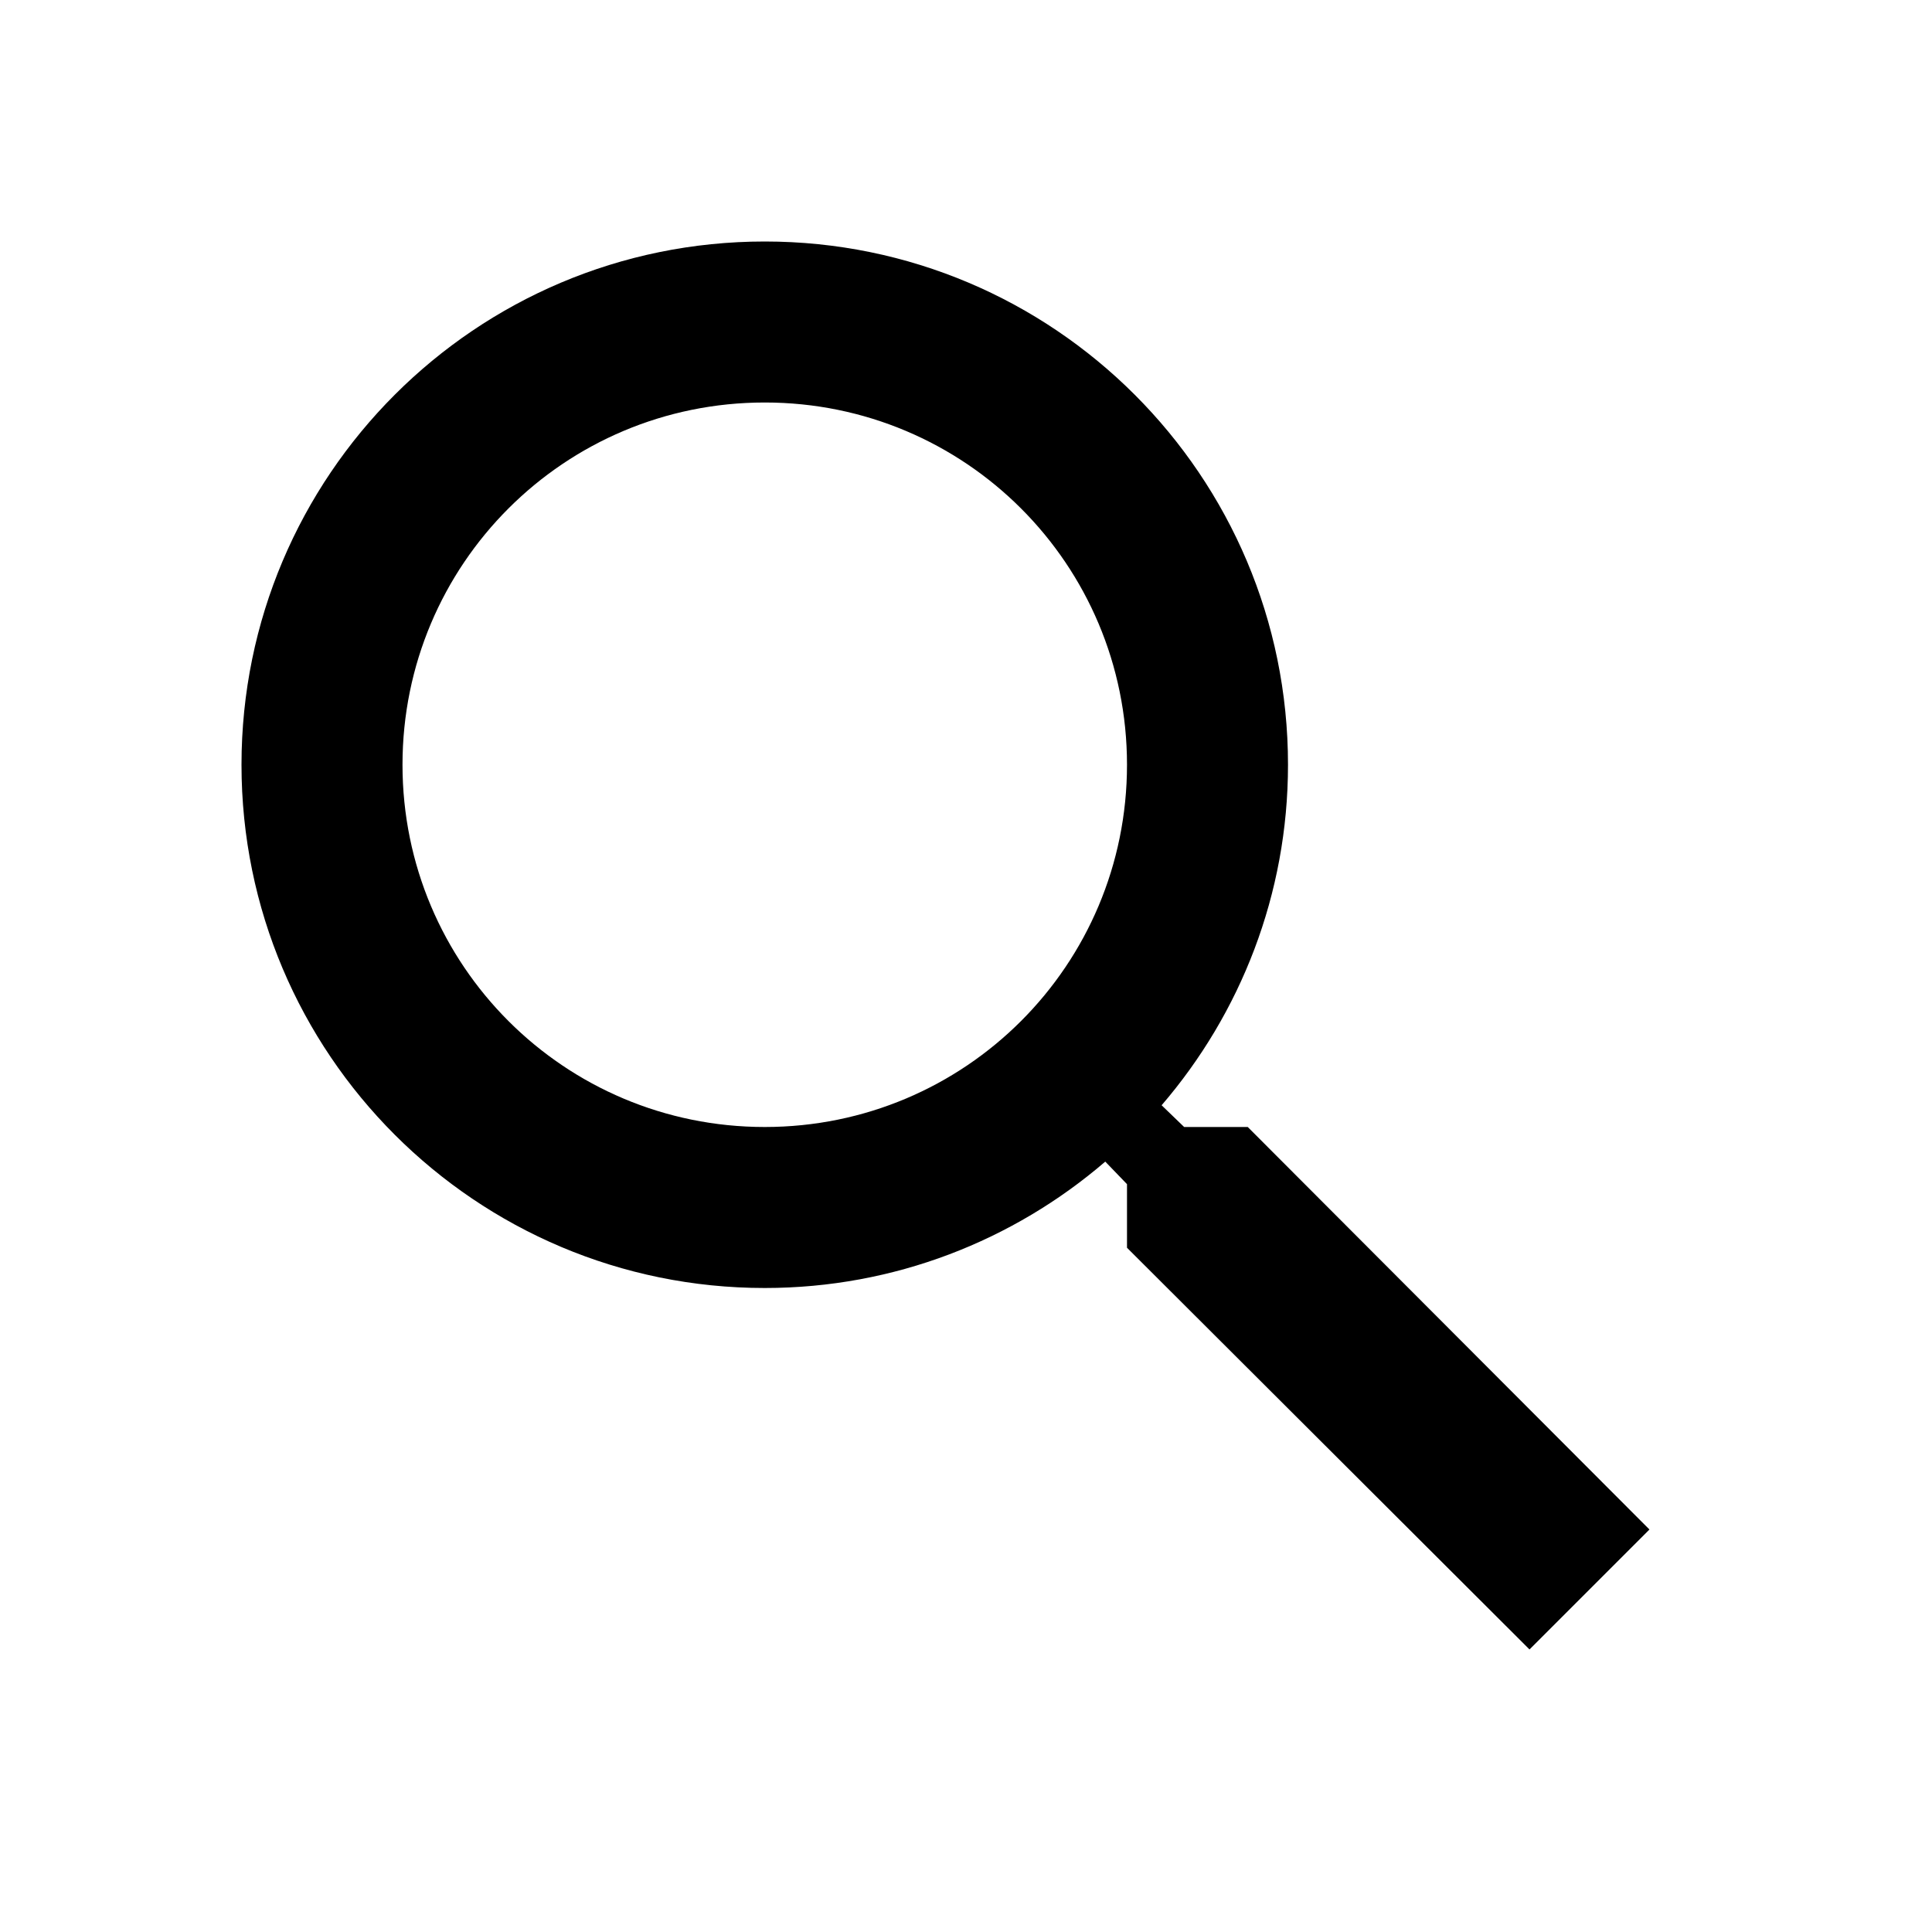
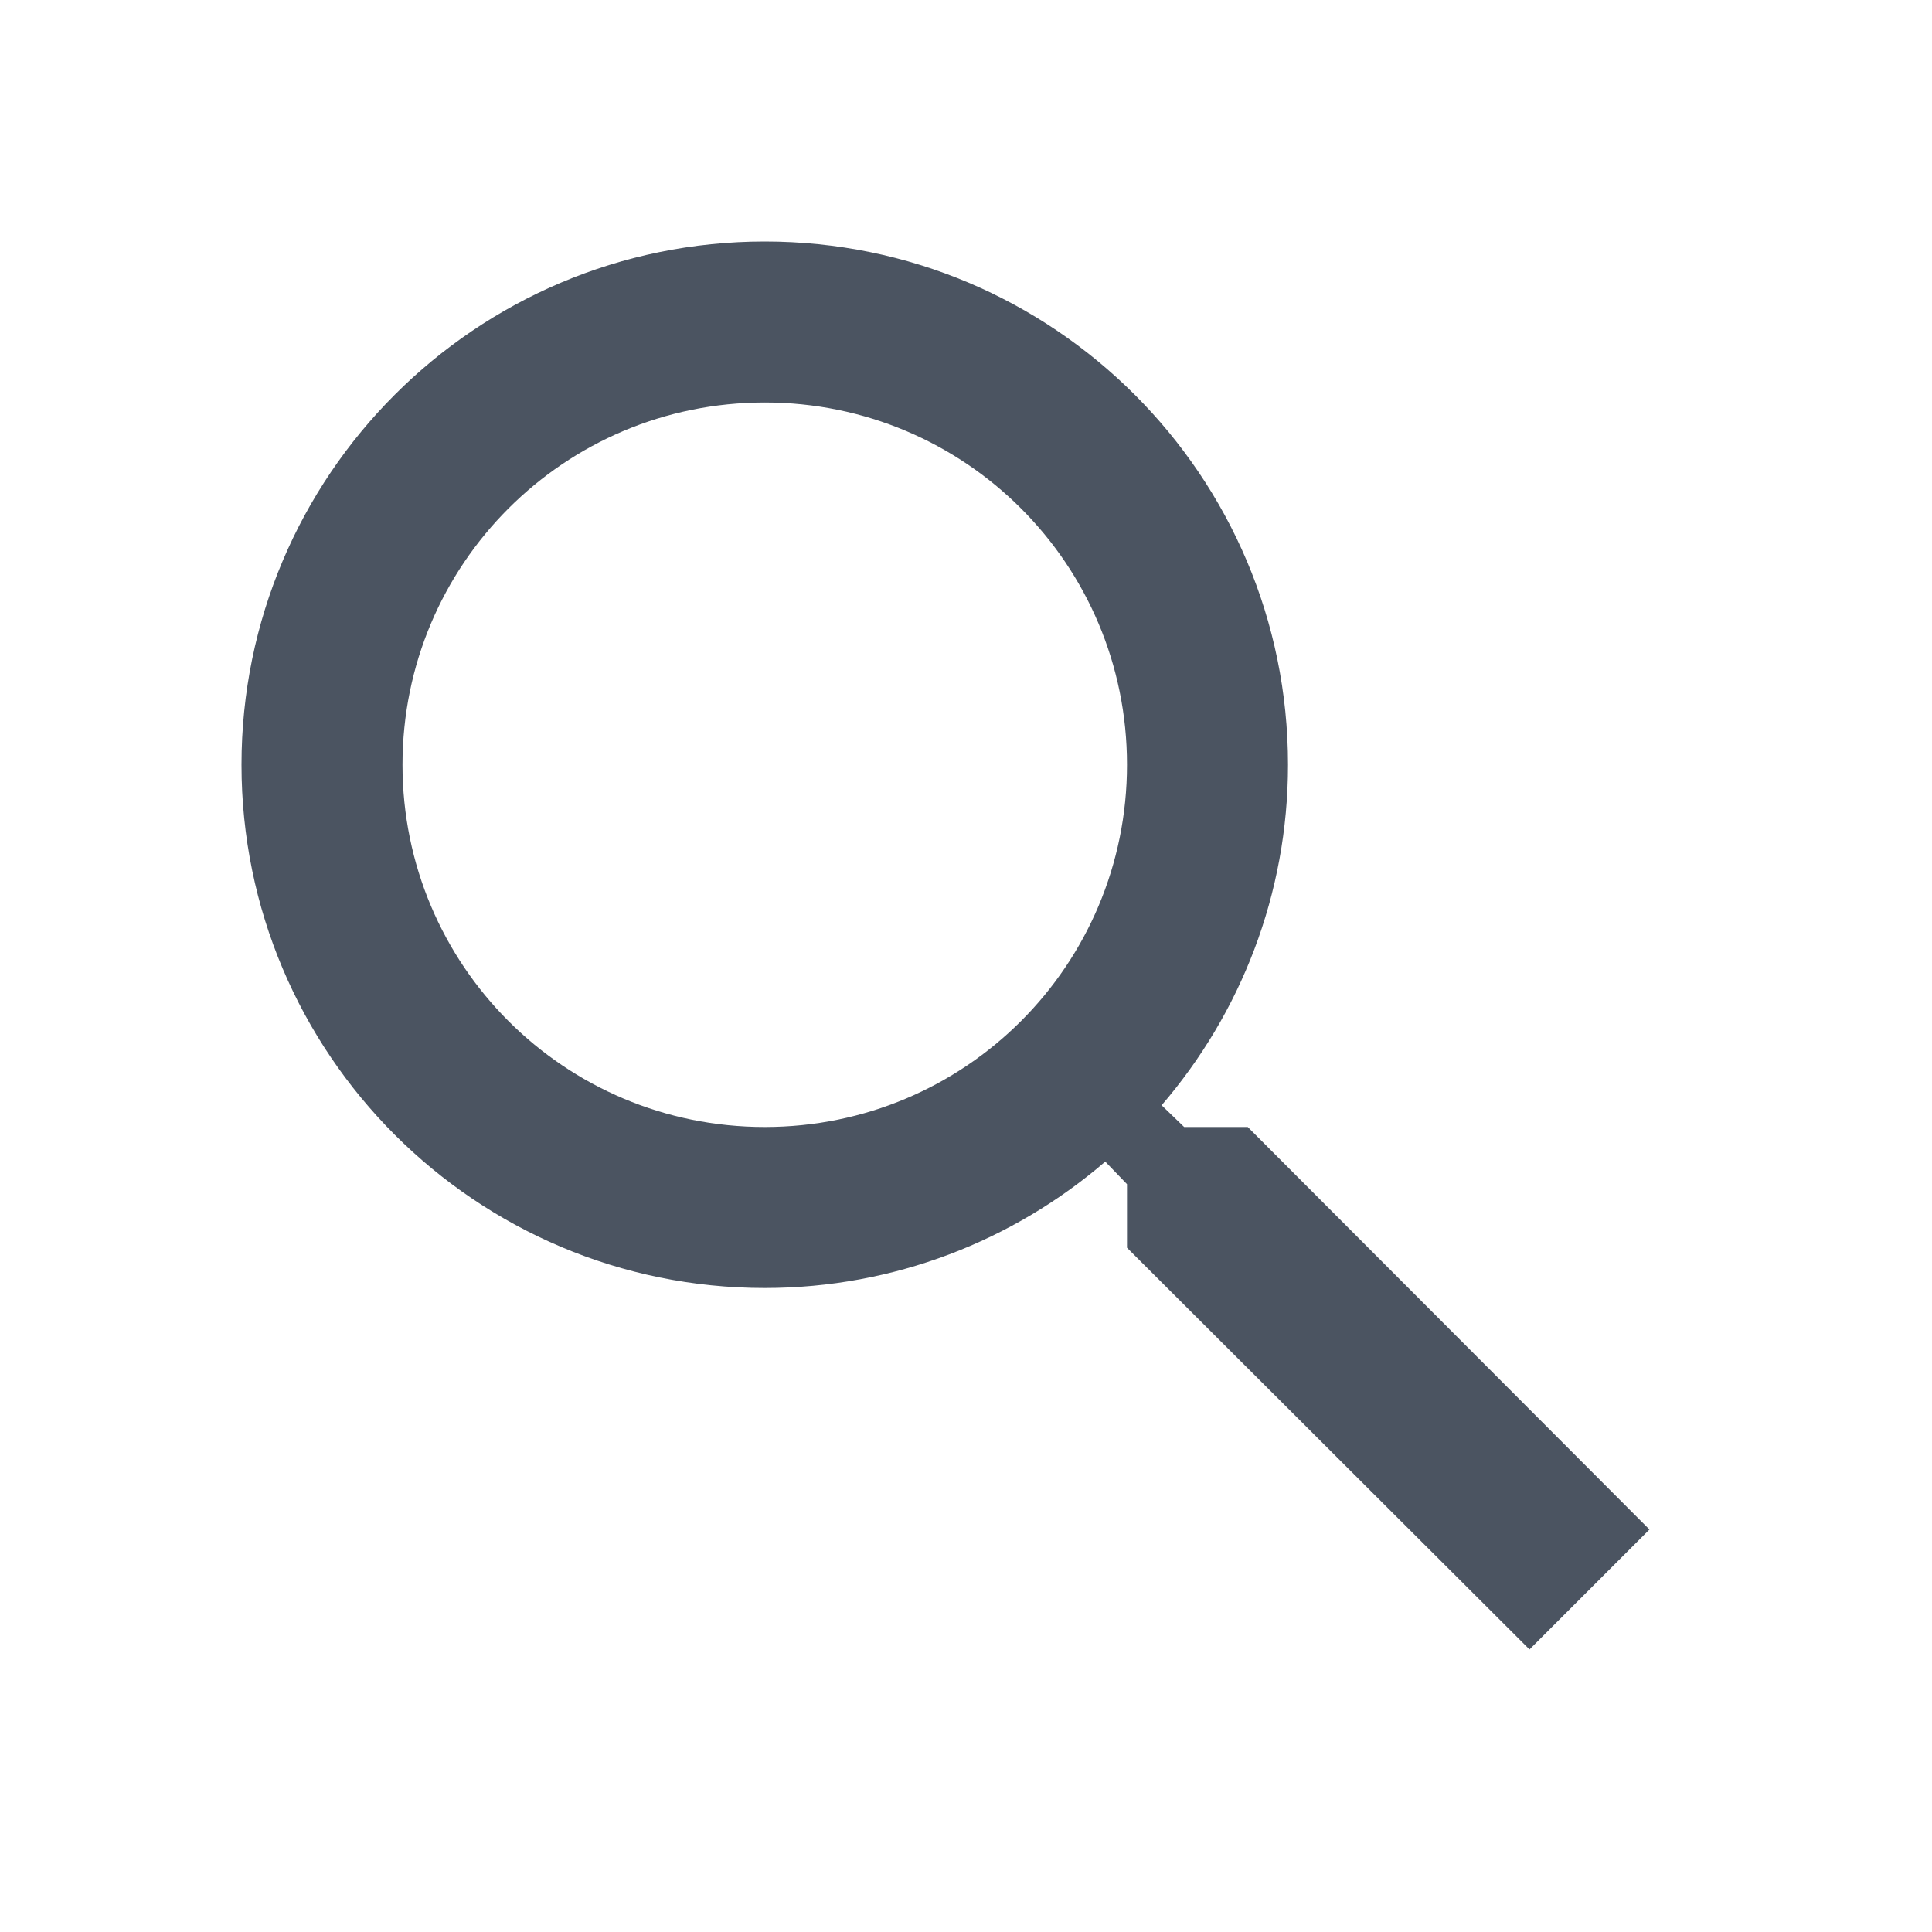
<svg xmlns="http://www.w3.org/2000/svg" width="24" height="24" viewBox="0 0 24 24">
-   <path d="M15.5 14h-.79l-.28-.27C15.41 12.59 16 11.11 16 9.5 16 5.91 13.09 3 9.5 3S3 5.91 3 9.5 5.91 16 9.5 16c1.61 0 3.09-.59 4.23-1.57l.27.28v.79l5 4.99L20.49 19l-4.99-5zm-6 0C7.01 14 5 11.99 5 9.5S7.01 5 9.5 5 14 7.01 14 9.5 11.99 14 9.5 14z" />
+   <path d="M15.5 14h-.79l-.28-.27C15.41 12.59 16 11.11 16 9.5 16 5.91 13.09 3 9.5 3S3 5.91 3 9.5 5.91 16 9.5 16c1.61 0 3.09-.59 4.23-1.57l.27.28v.79l5 4.99L20.49 19l-4.99-5zm-6 0C7.01 14 5 11.99 5 9.5S7.01 5 9.5 5 14 7.01 14 9.5 11.99 14 9.5 14z" fill="#4b5461" />
  <path d="M0 0h24v24H0z" fill="none" />
</svg>
